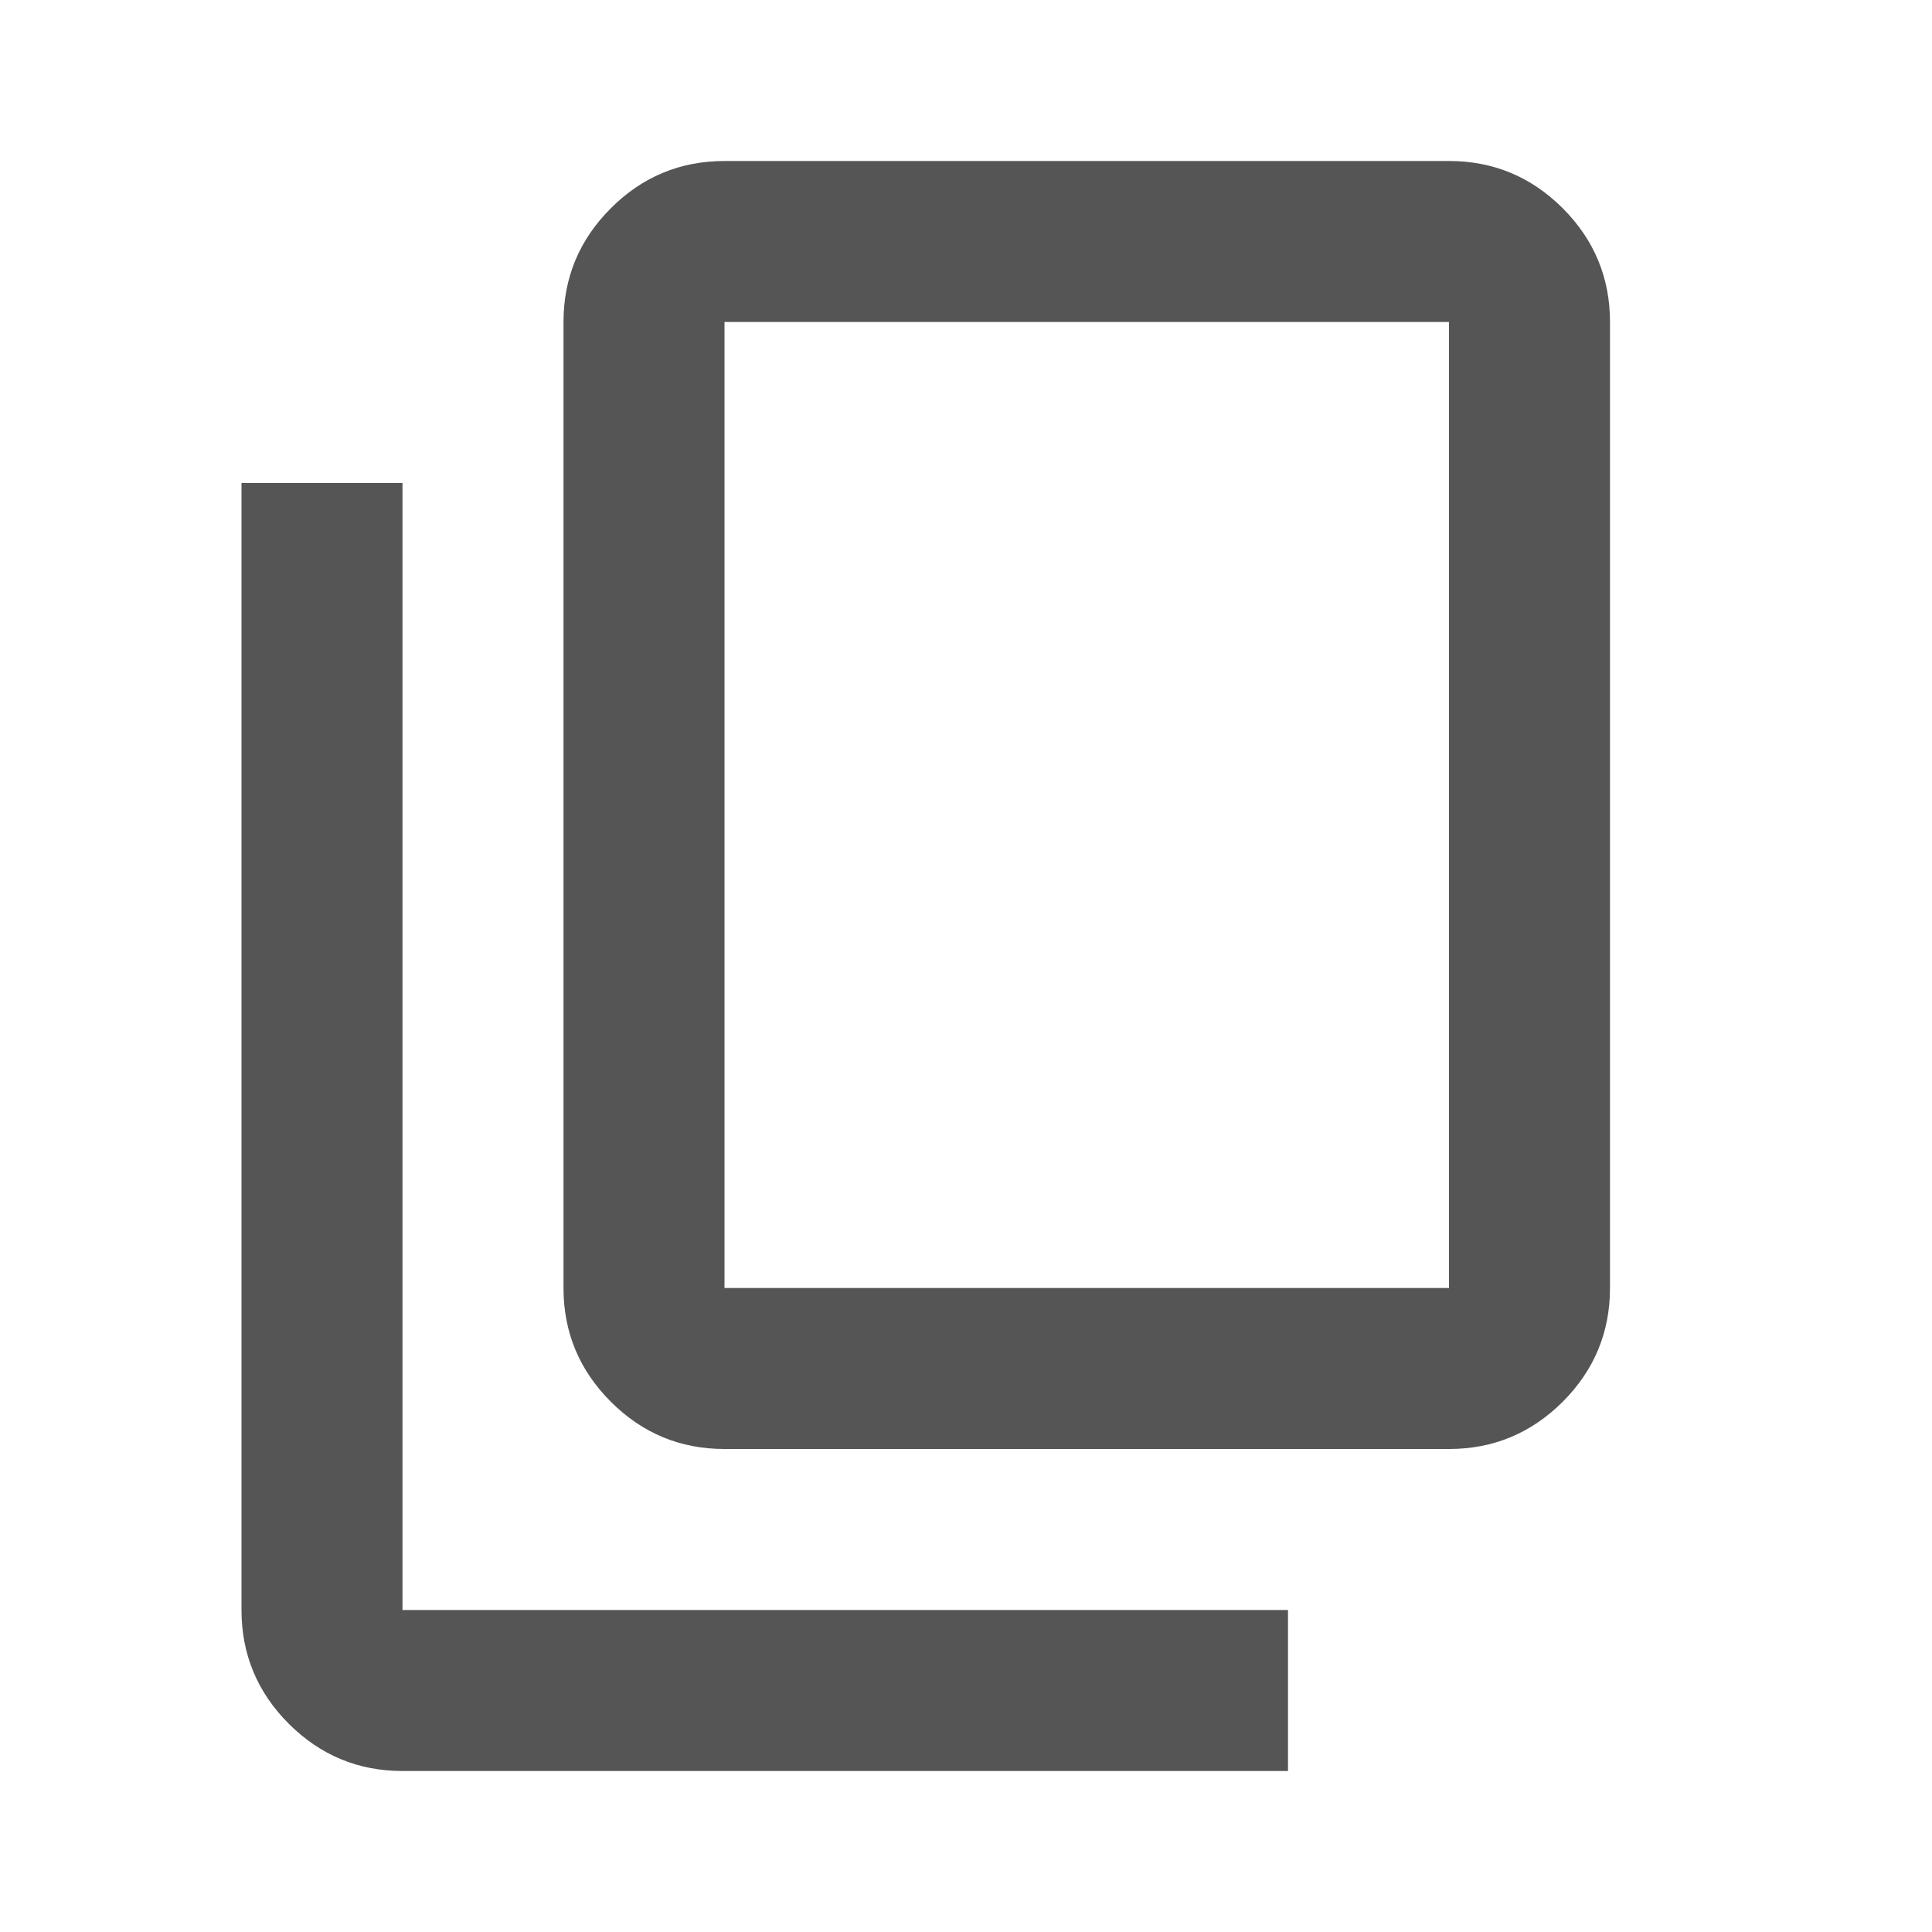
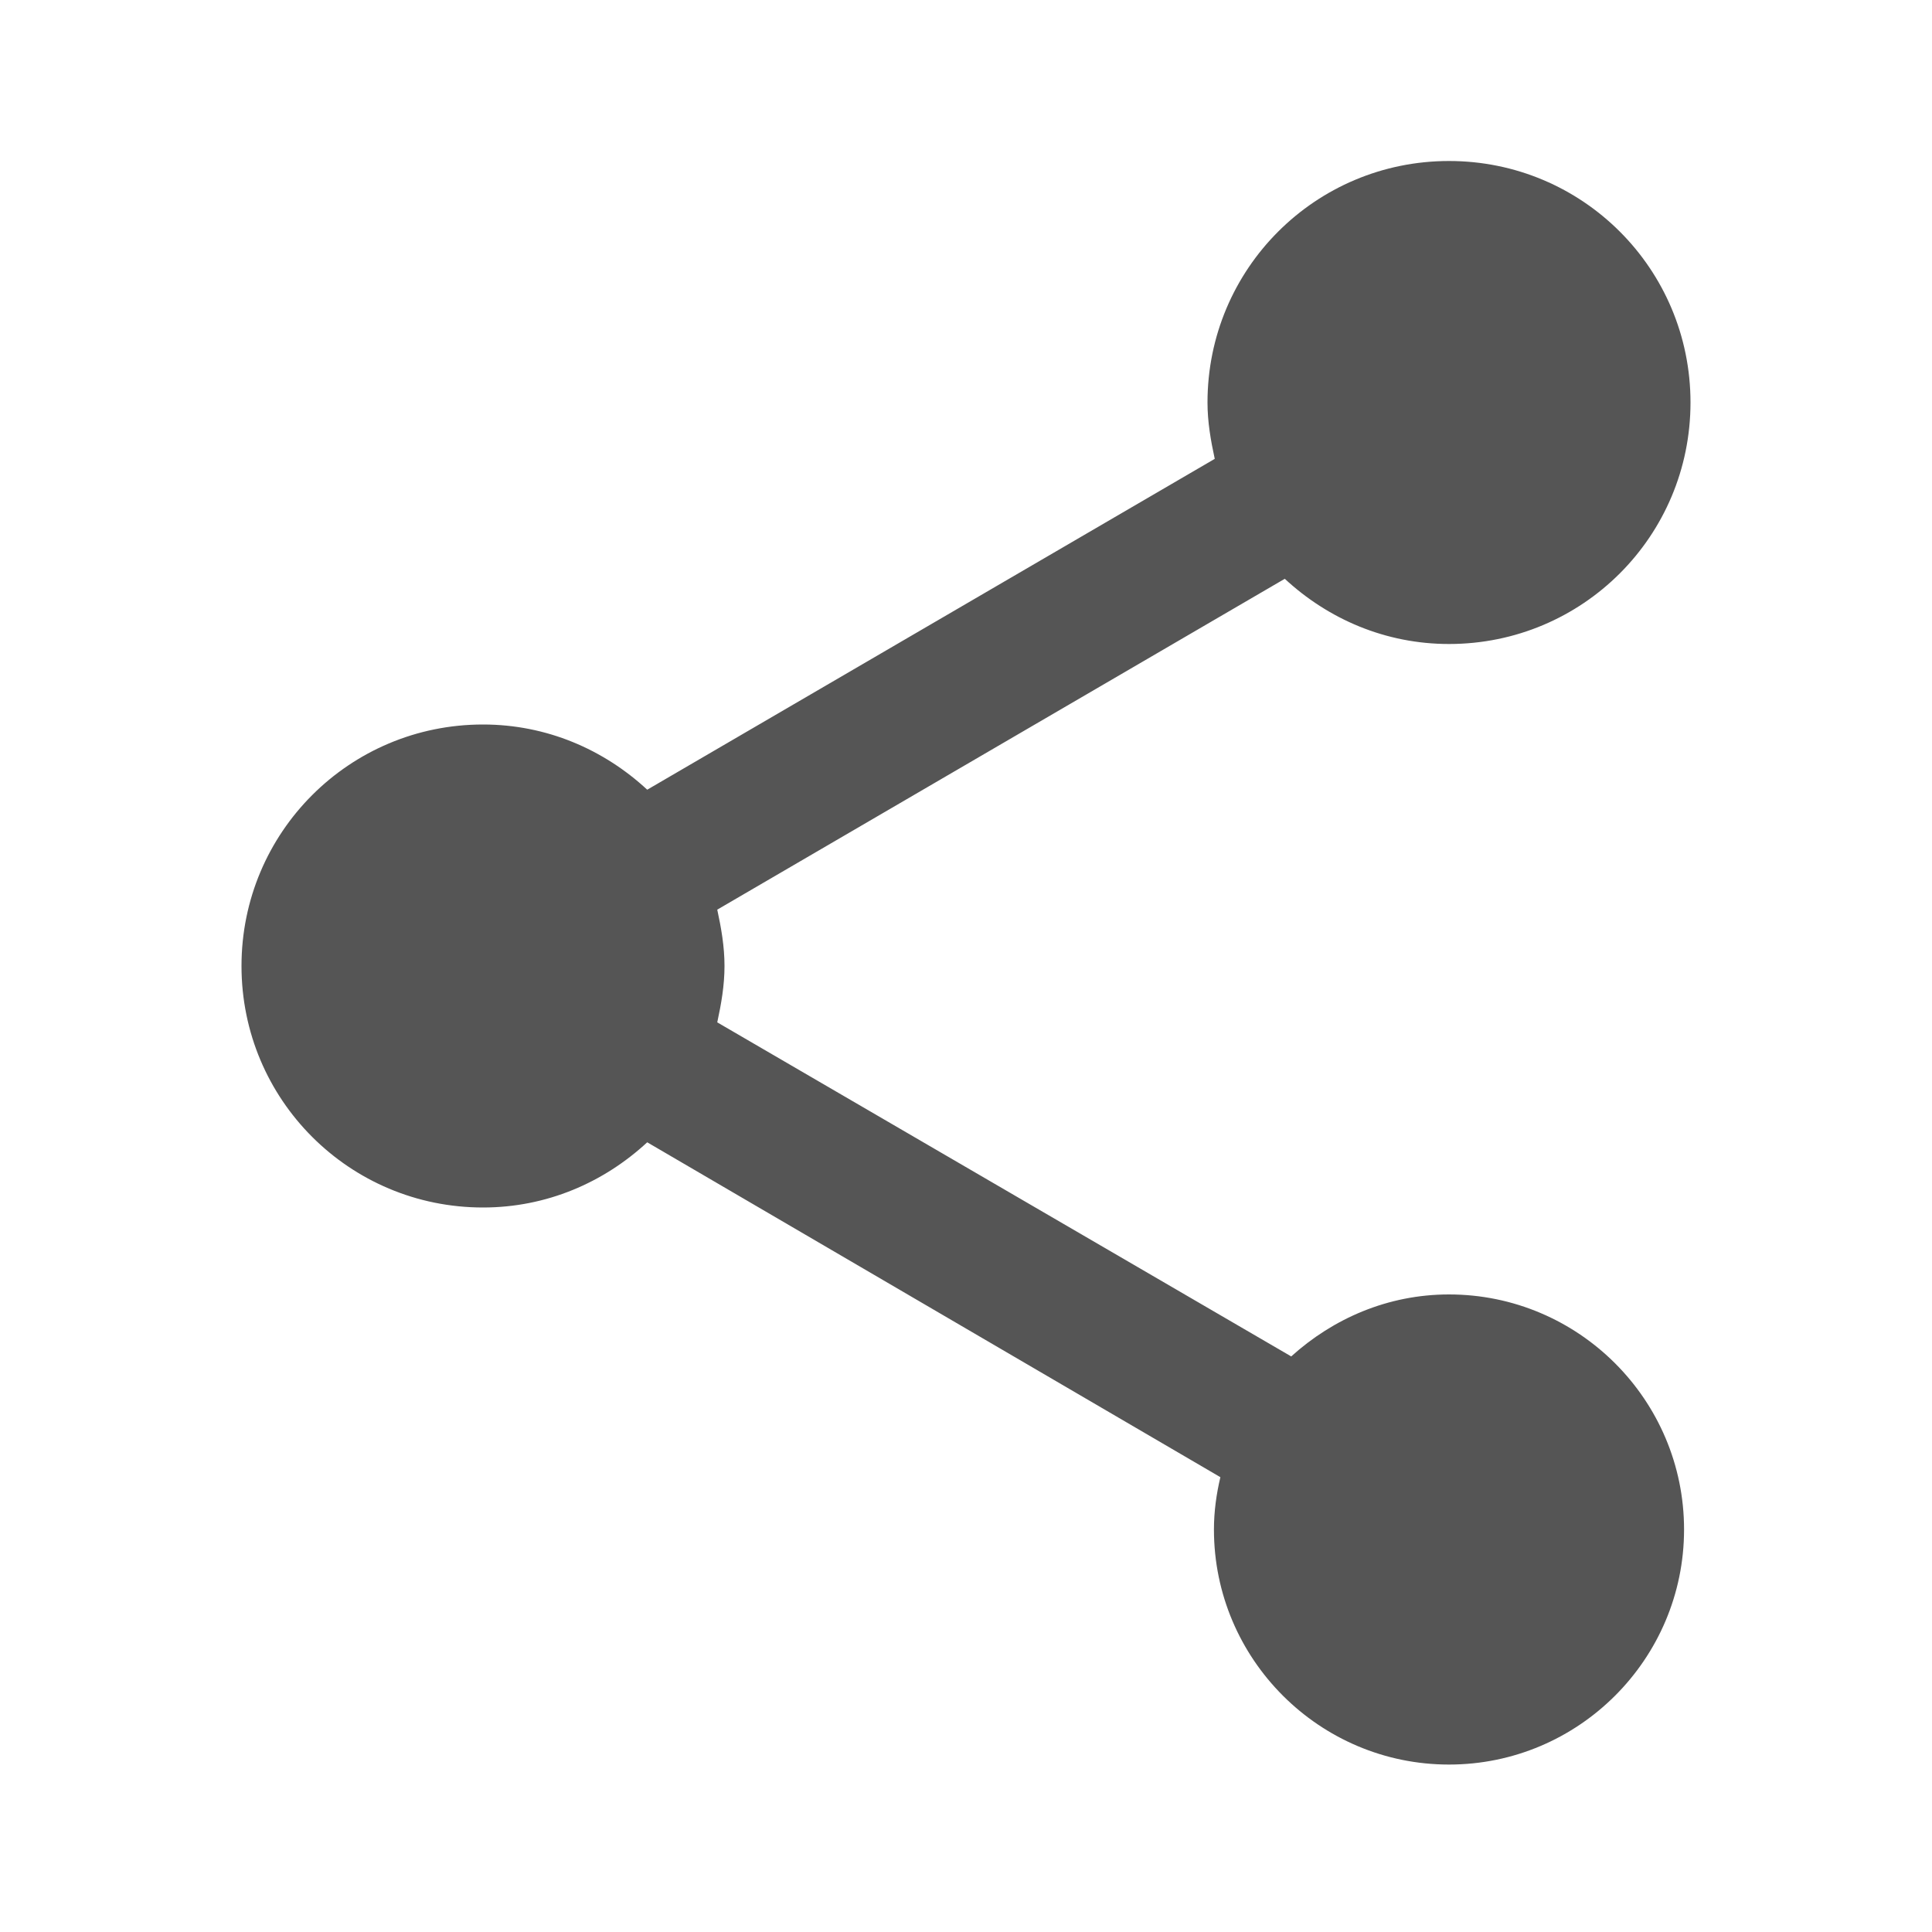
<svg xmlns="http://www.w3.org/2000/svg" width="24" height="24" viewBox="0 0 24 24" fill="none">
-   <path d="M5 22C4.45 22 3.979 21.804 3.587 21.413C3.196 21.021 3 20.55 3 20V6H5V20H16V22H5ZM9 18C8.45 18 7.979 17.804 7.588 17.413C7.196 17.021 7 16.55 7 16V4C7 3.45 7.196 2.979 7.588 2.587C7.979 2.196 8.45 2 9 2H18C18.55 2 19.021 2.196 19.413 2.587C19.804 2.979 20 3.45 20 4V16C20 16.55 19.804 17.021 19.413 17.413C19.021 17.804 18.55 18 18 18H9ZM9 16H18V4H9V16Z" fill="#555555" />
+   <path d="M18 16.08C17.24 16.08 16.56 16.38 16.04 16.85L8.91 12.7C8.96 12.47 9 12.24 9 12C9 11.76 8.96 11.53 8.91 11.3L15.96 7.19C16.5 7.69 17.21 8 18 8C19.66 8 21 6.66 21 5C21 3.34 19.66 2 18 2C16.34 2 15 3.34 15 5C15 5.24 15.04 5.47 15.09 5.7L8.04 9.81C7.5 9.31 6.79 9 6 9C4.34 9 3 10.34 3 12C3 13.66 4.34 15 6 15C6.79 15 7.5 14.69 8.04 14.19L15.16 18.35C15.11 18.56 15.08 18.78 15.08 19C15.08 20.61 16.39 21.92 18 21.92C19.61 21.92 20.92 20.61 20.92 19C20.92 17.39 19.61 16.08 18 16.08Z" fill="#555555" />
</svg>
